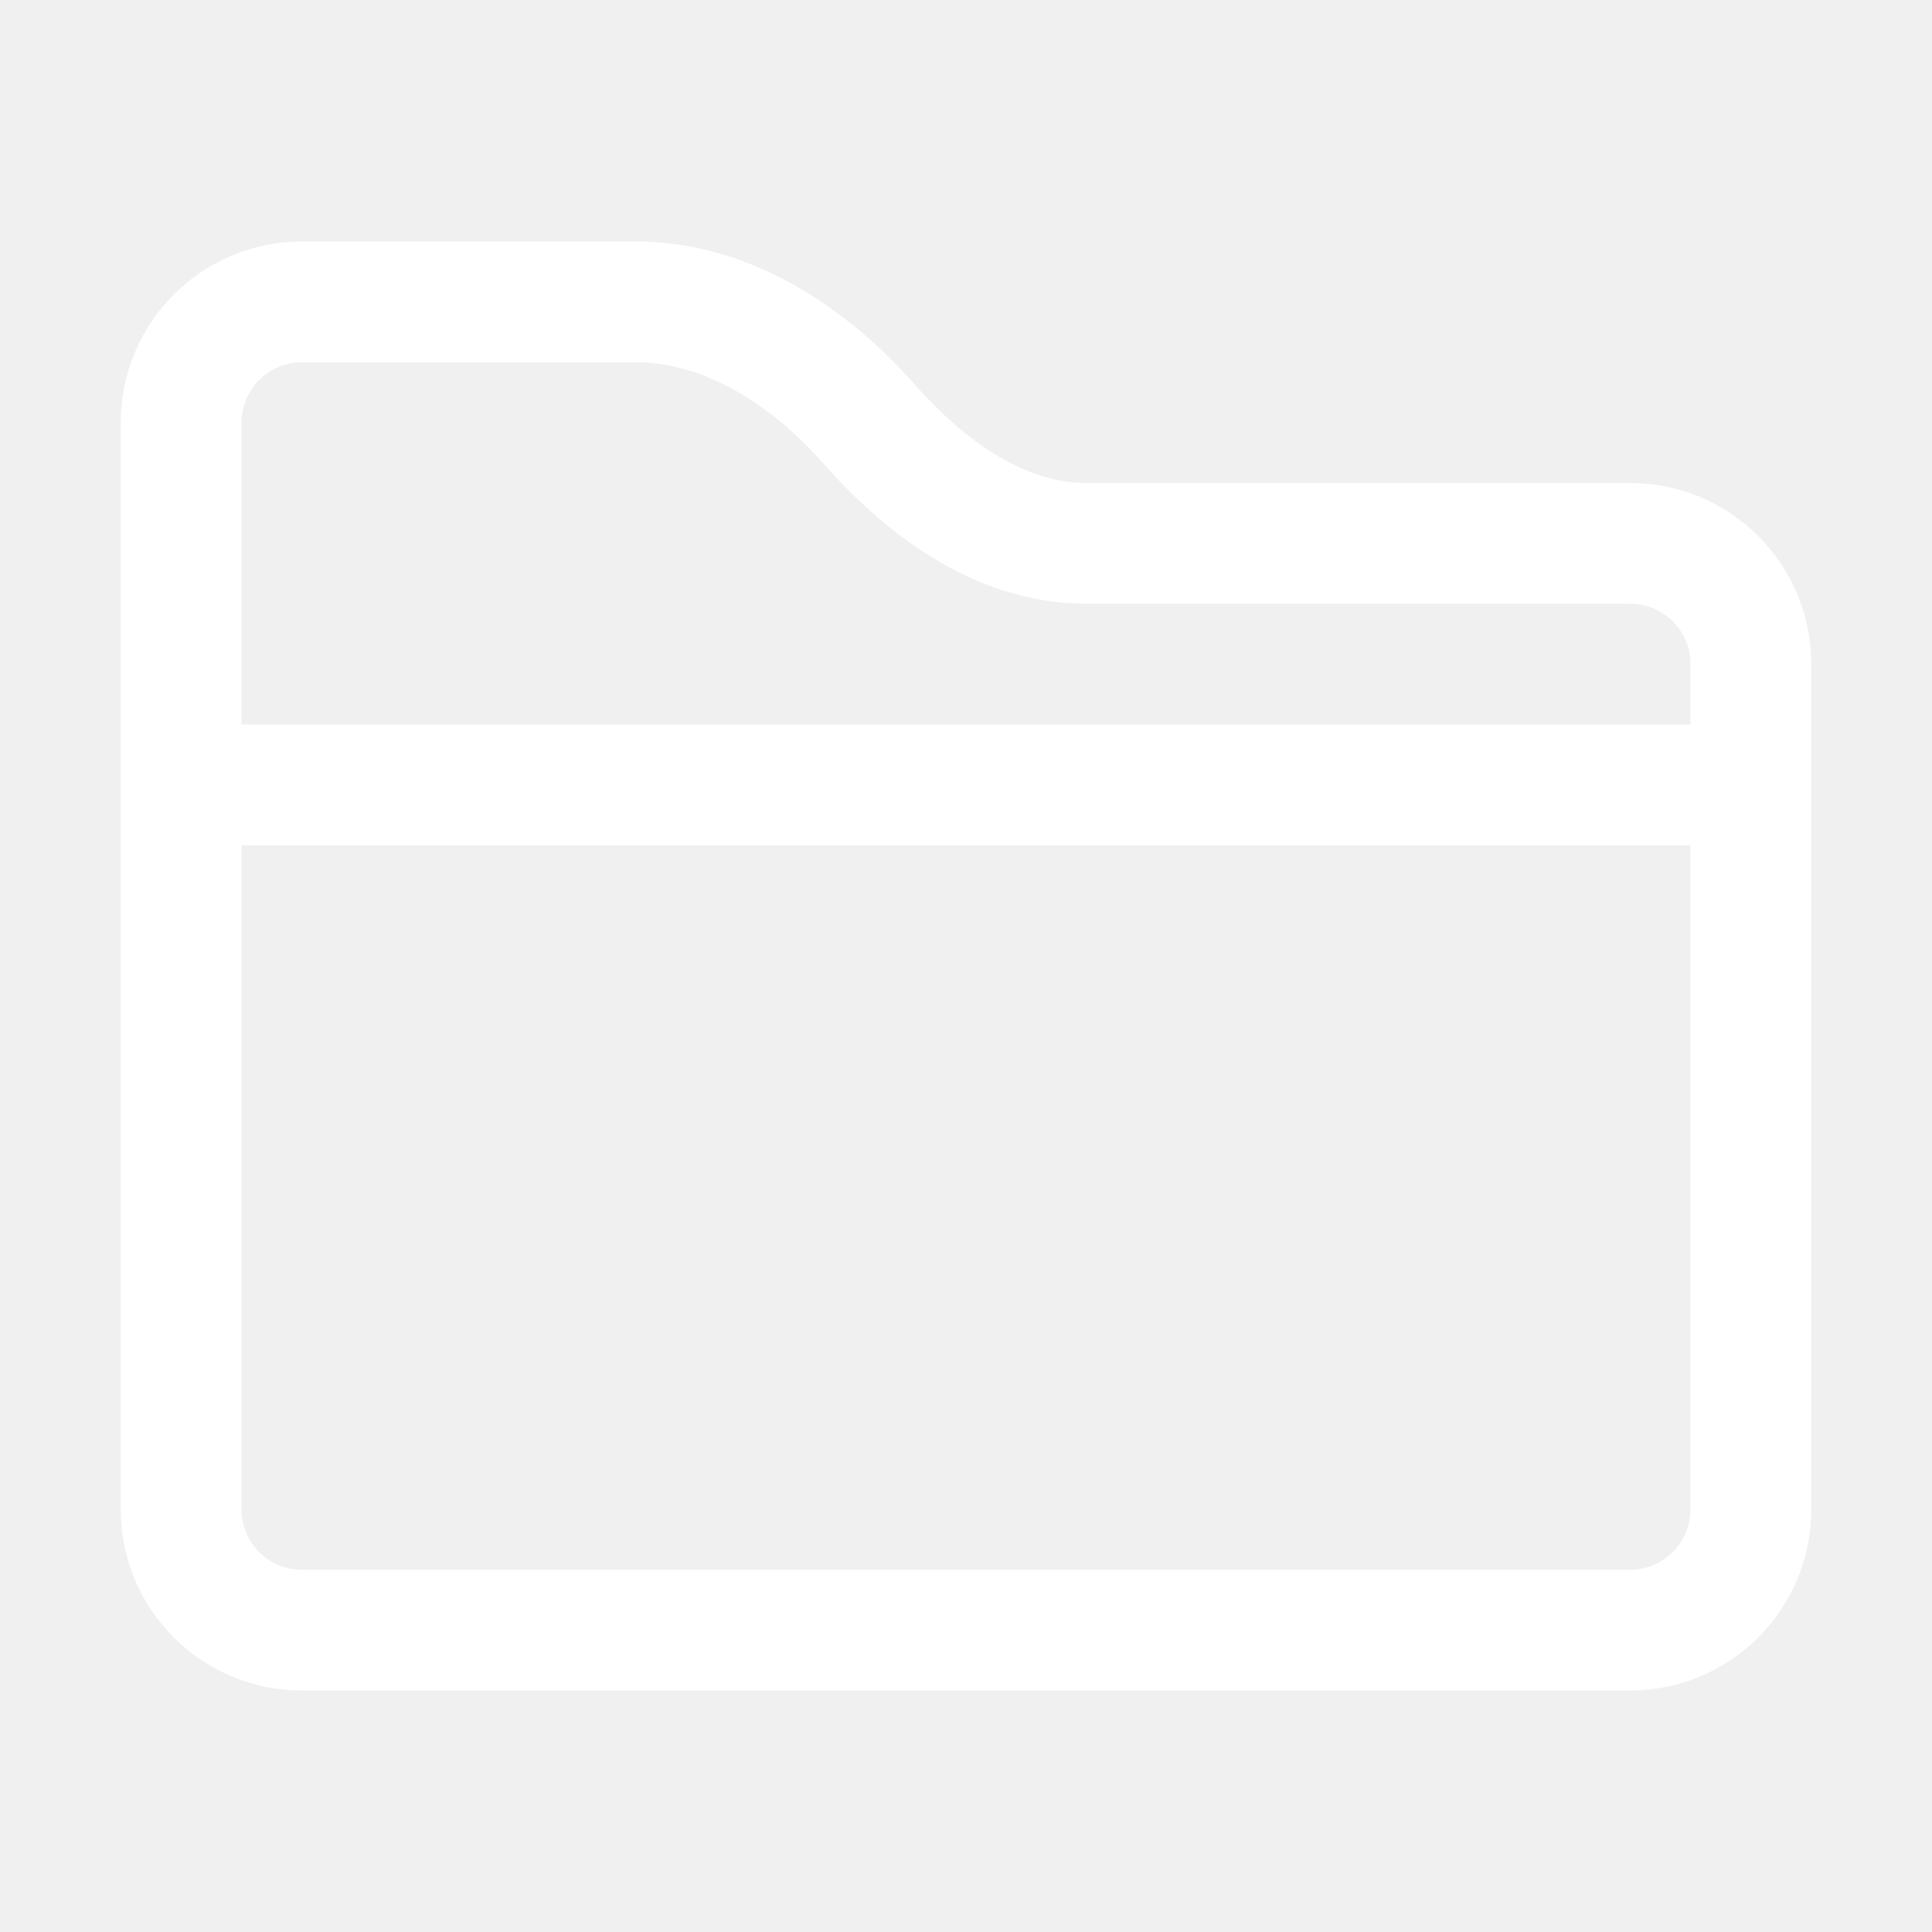
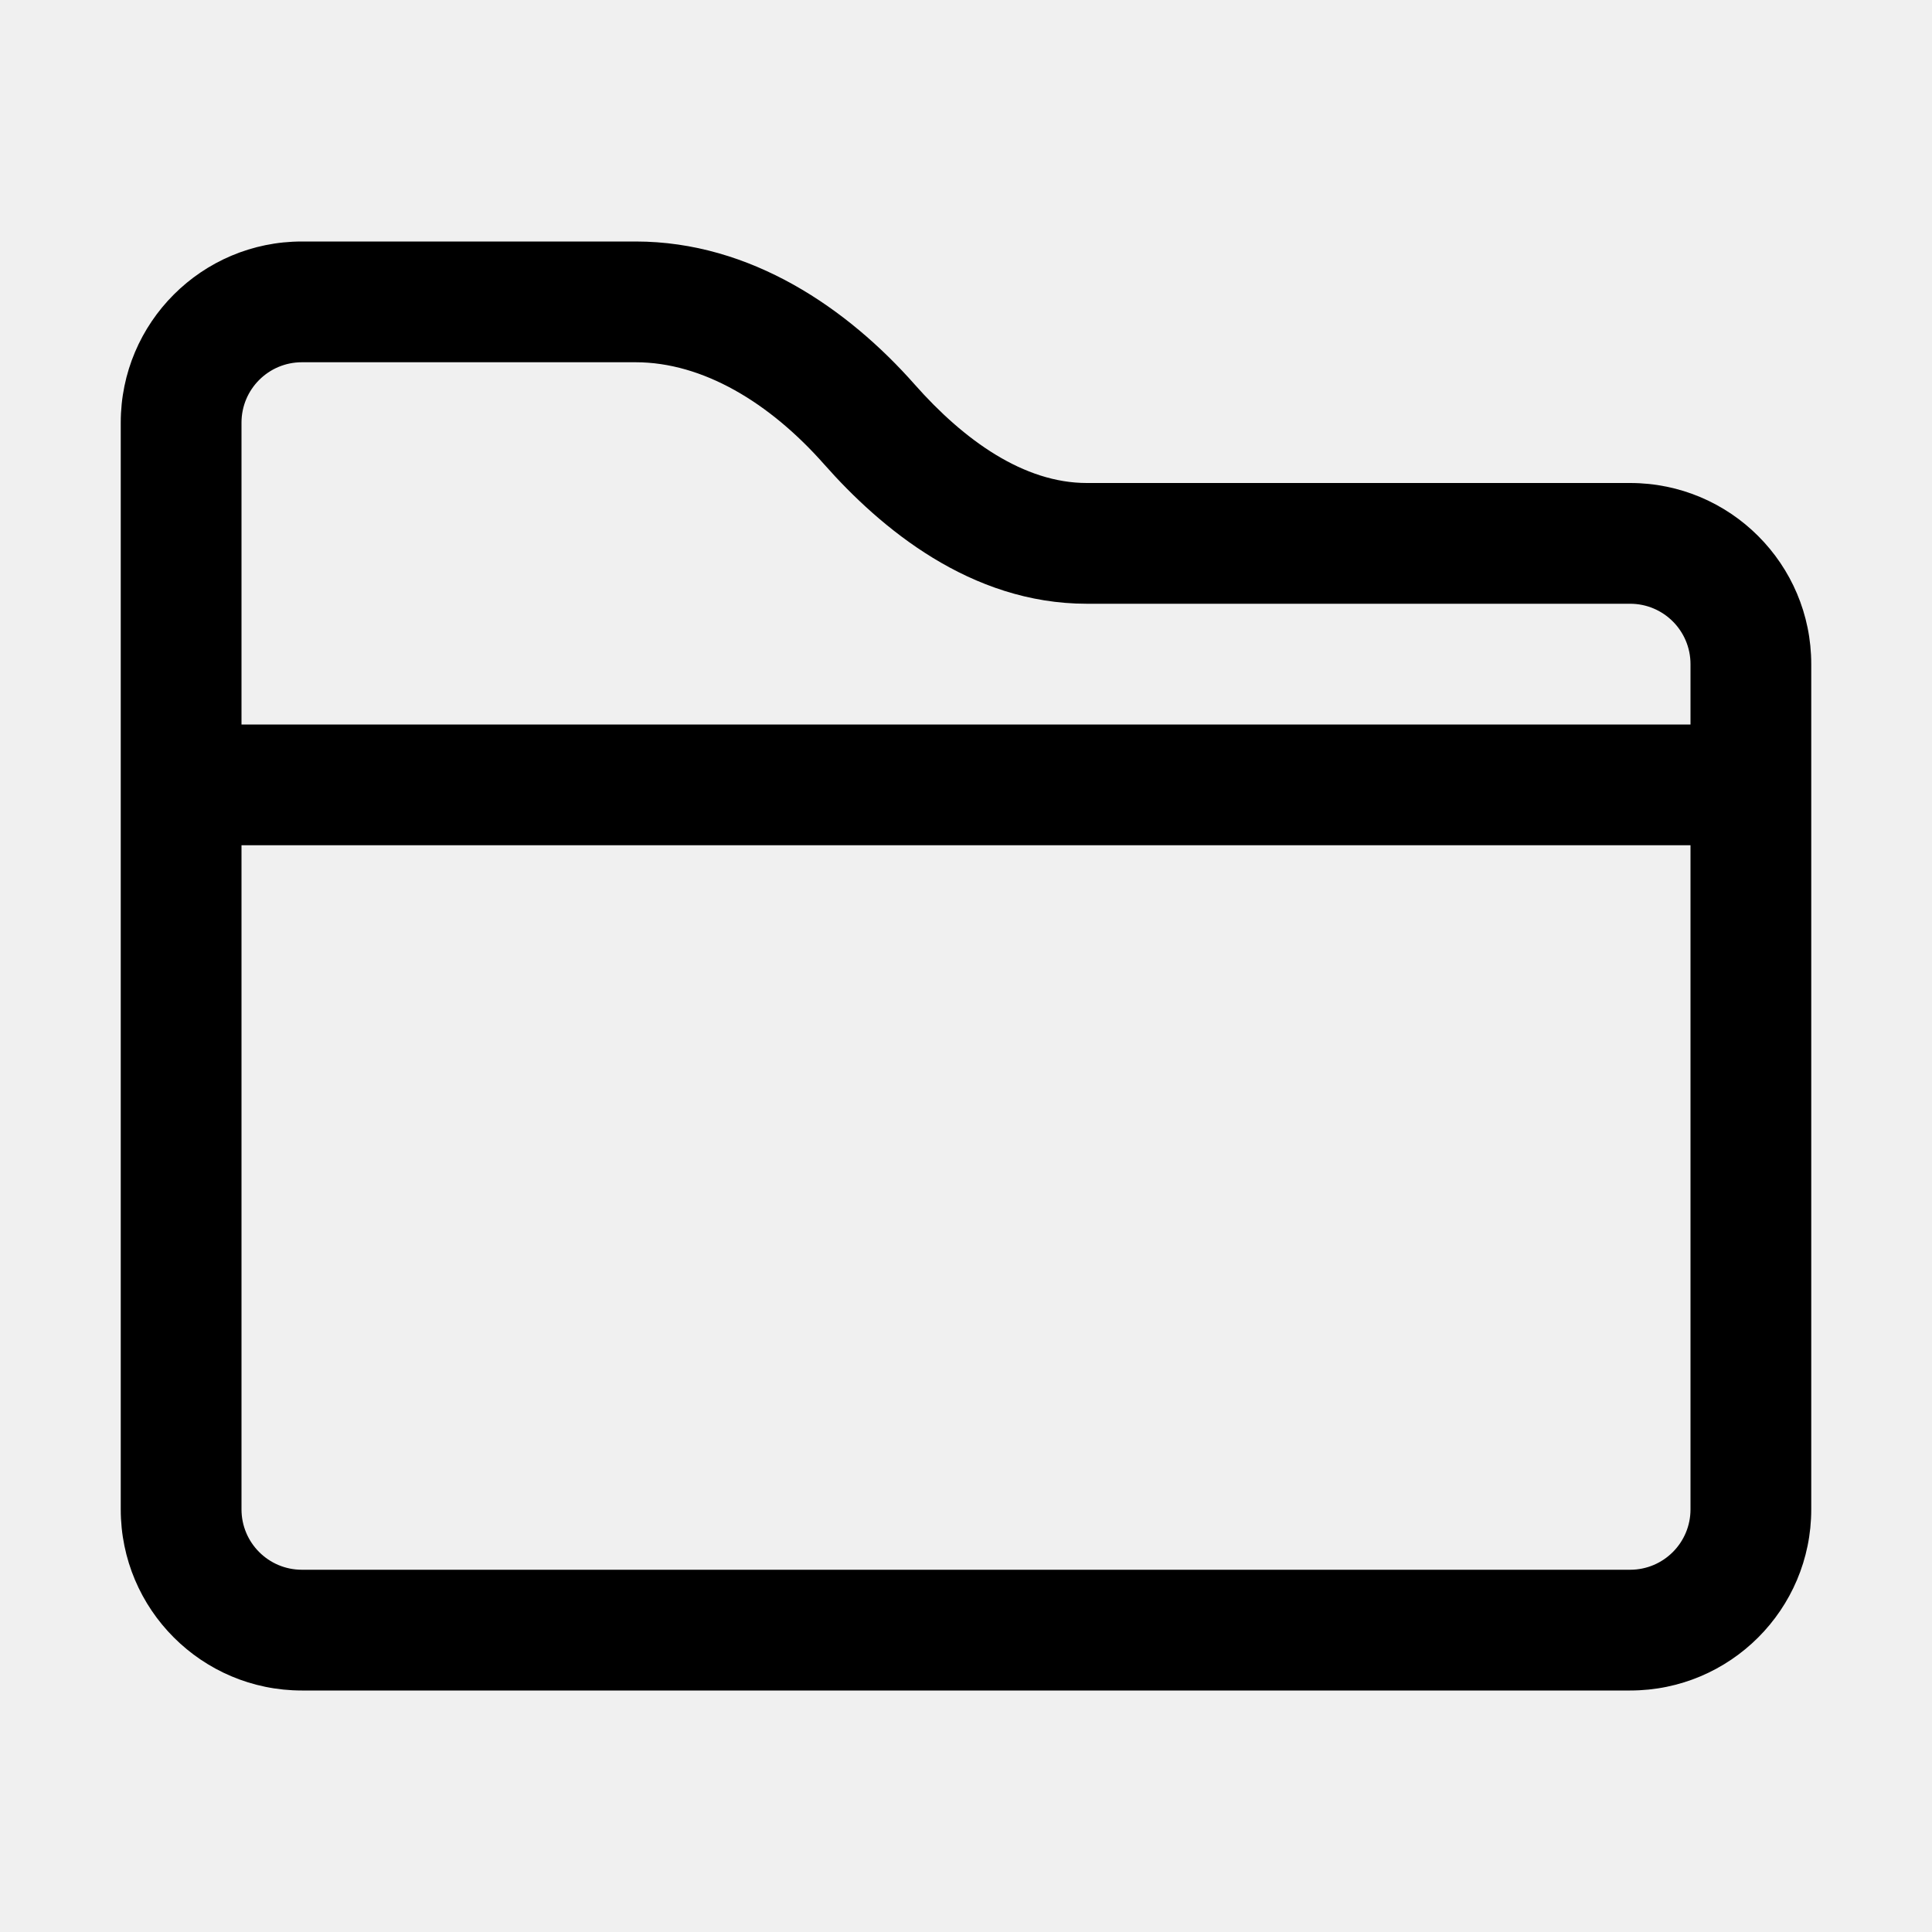
- <svg xmlns="http://www.w3.org/2000/svg" width="16" height="16" fill="white" class="bi bi-folder2" viewBox="0 0 16 16">
+ <svg xmlns="http://www.w3.org/2000/svg" width="16" height="16" fill="currentColor" class="bi bi-folder2" viewBox="0 0 16 16">
  <path d="M1 3.5A1.5 1.5 0 0 1 2.5 2h2.764c.958 0 1.76.56 2.311 1.184C7.985 3.648 8.48 4 9 4h4.5A1.5 1.5 0 0 1 15 5.5v7a1.5 1.5 0 0 1-1.5 1.5h-11A1.5 1.5 0 0 1 1 12.5zM2.5 3a.5.5 0 0 0-.5.5V6h12v-.5a.5.5 0 0 0-.5-.5H9c-.964 0-1.71-.629-2.174-1.154C6.374 3.334 5.82 3 5.264 3zM14 7H2v5.5a.5.5 0 0 0 .5.5h11a.5.5 0 0 0 .5-.5z" />
</svg>
